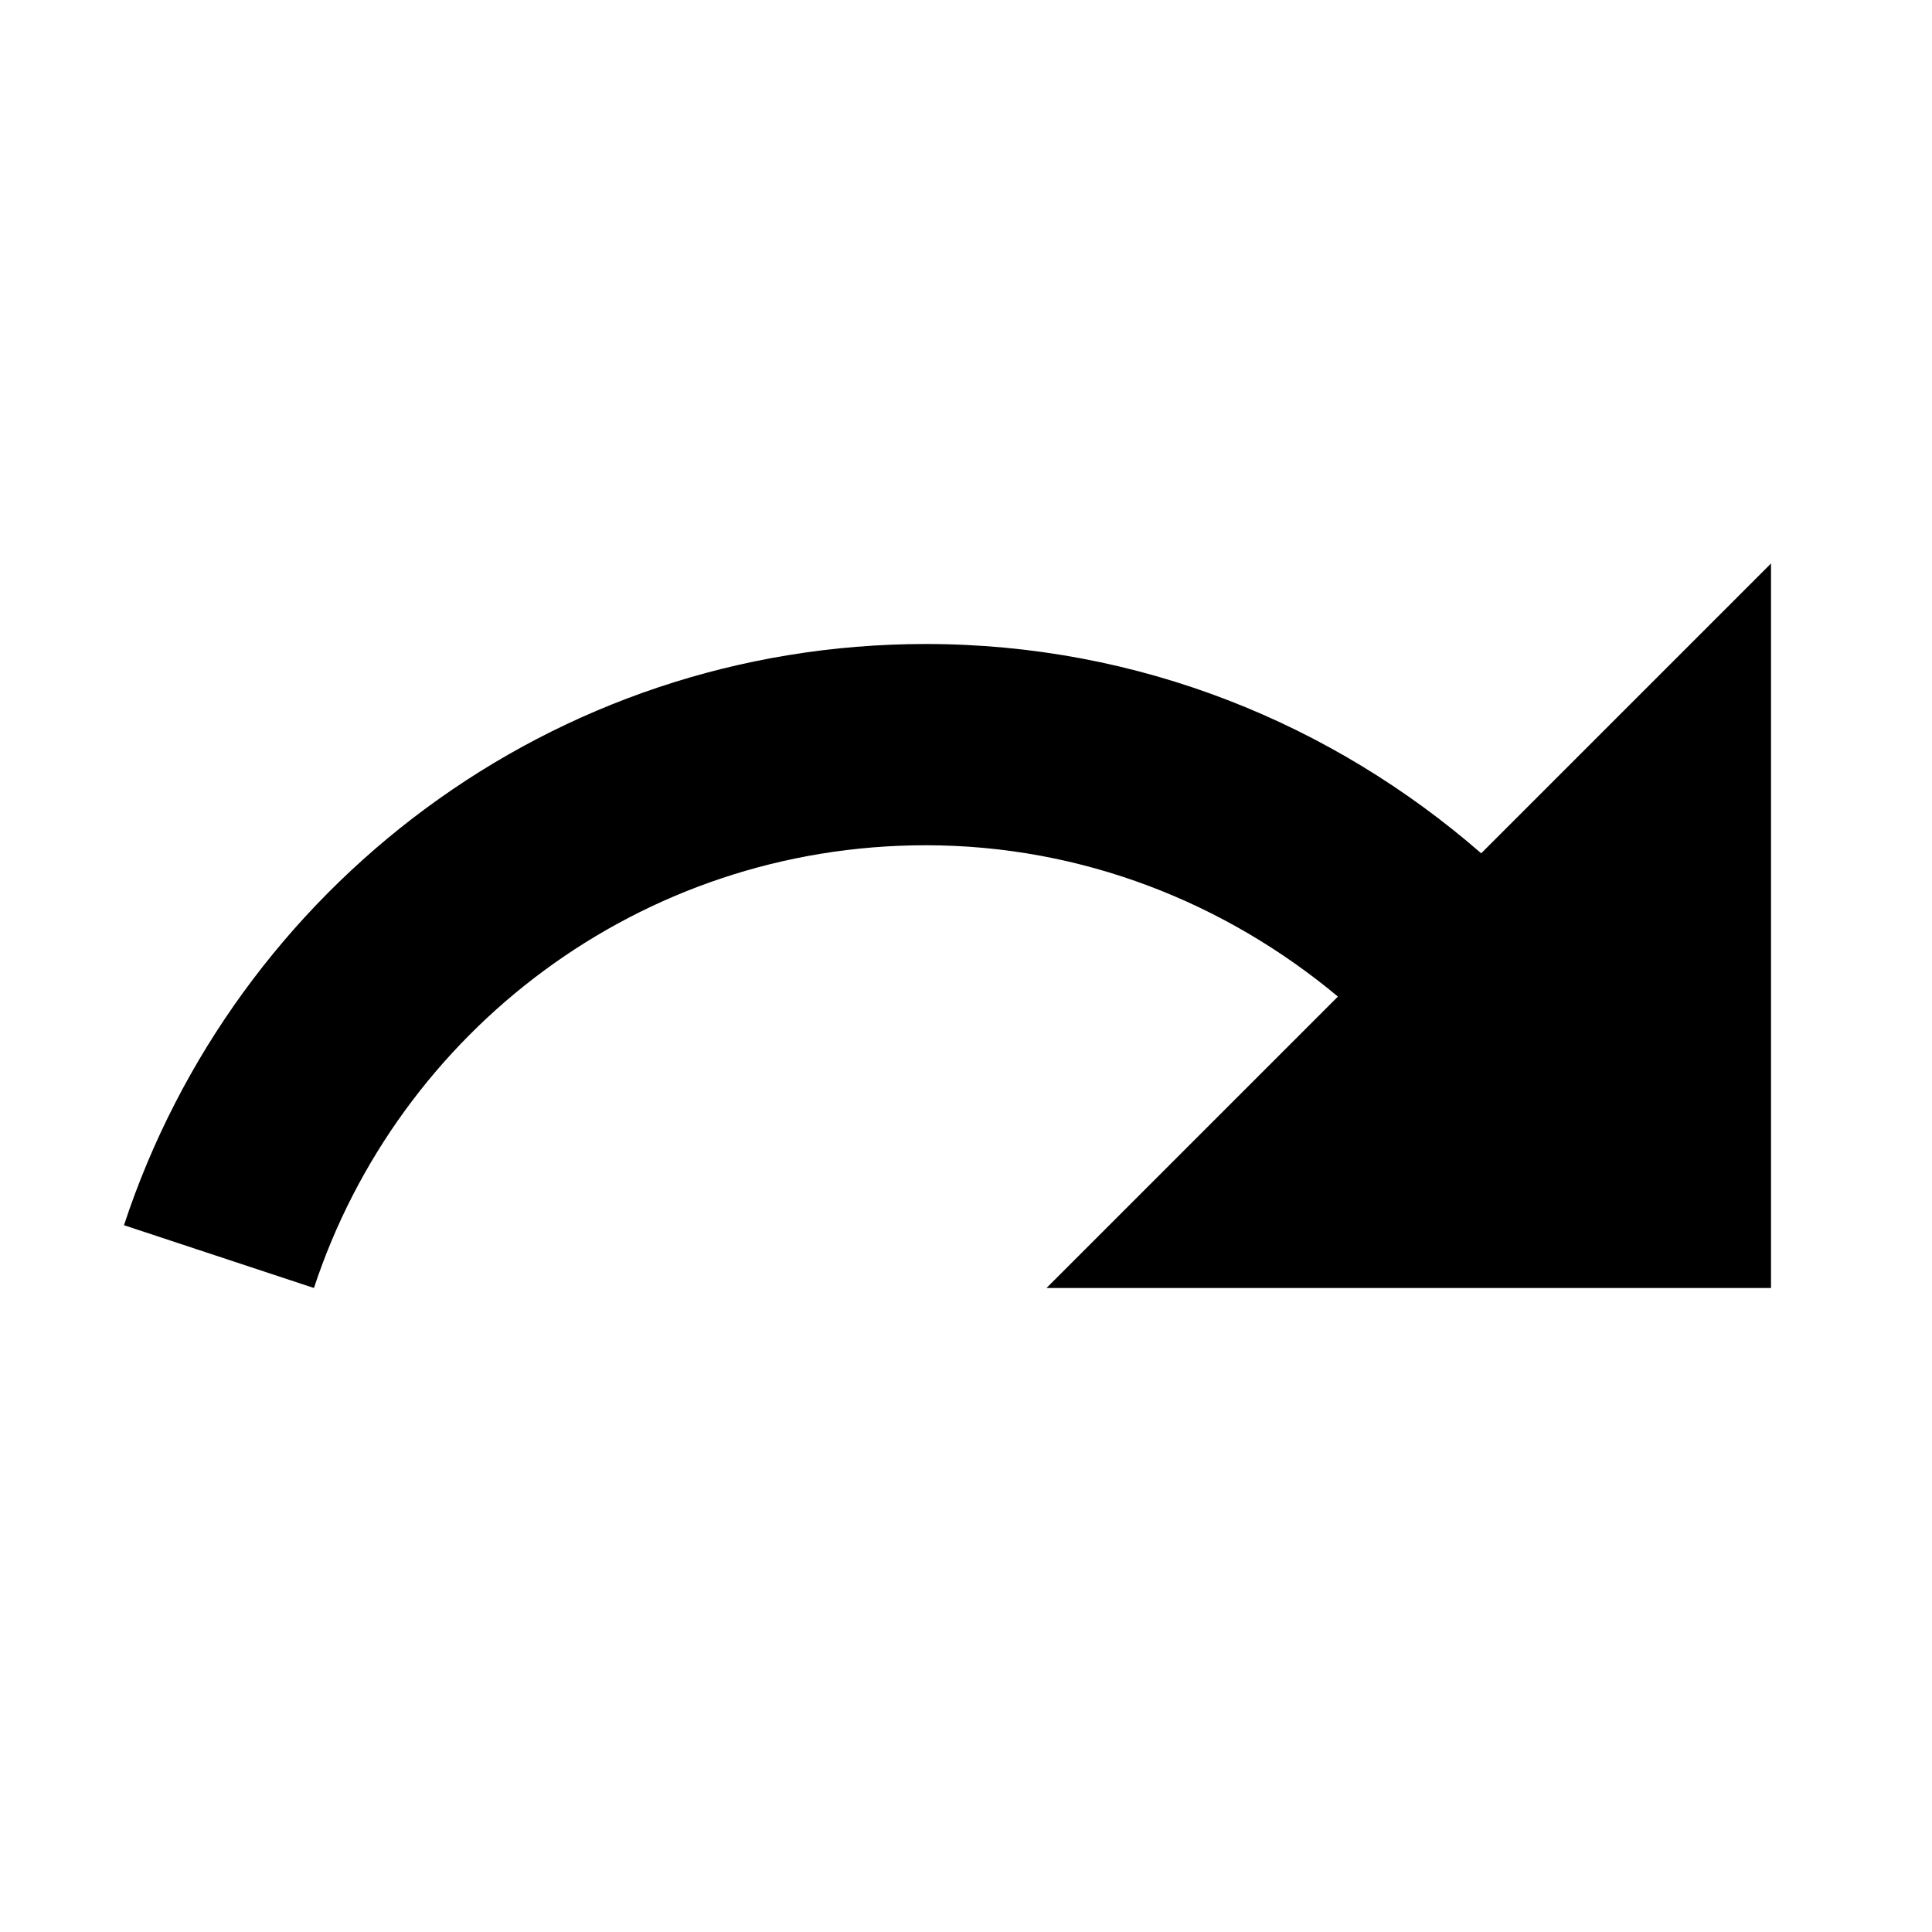
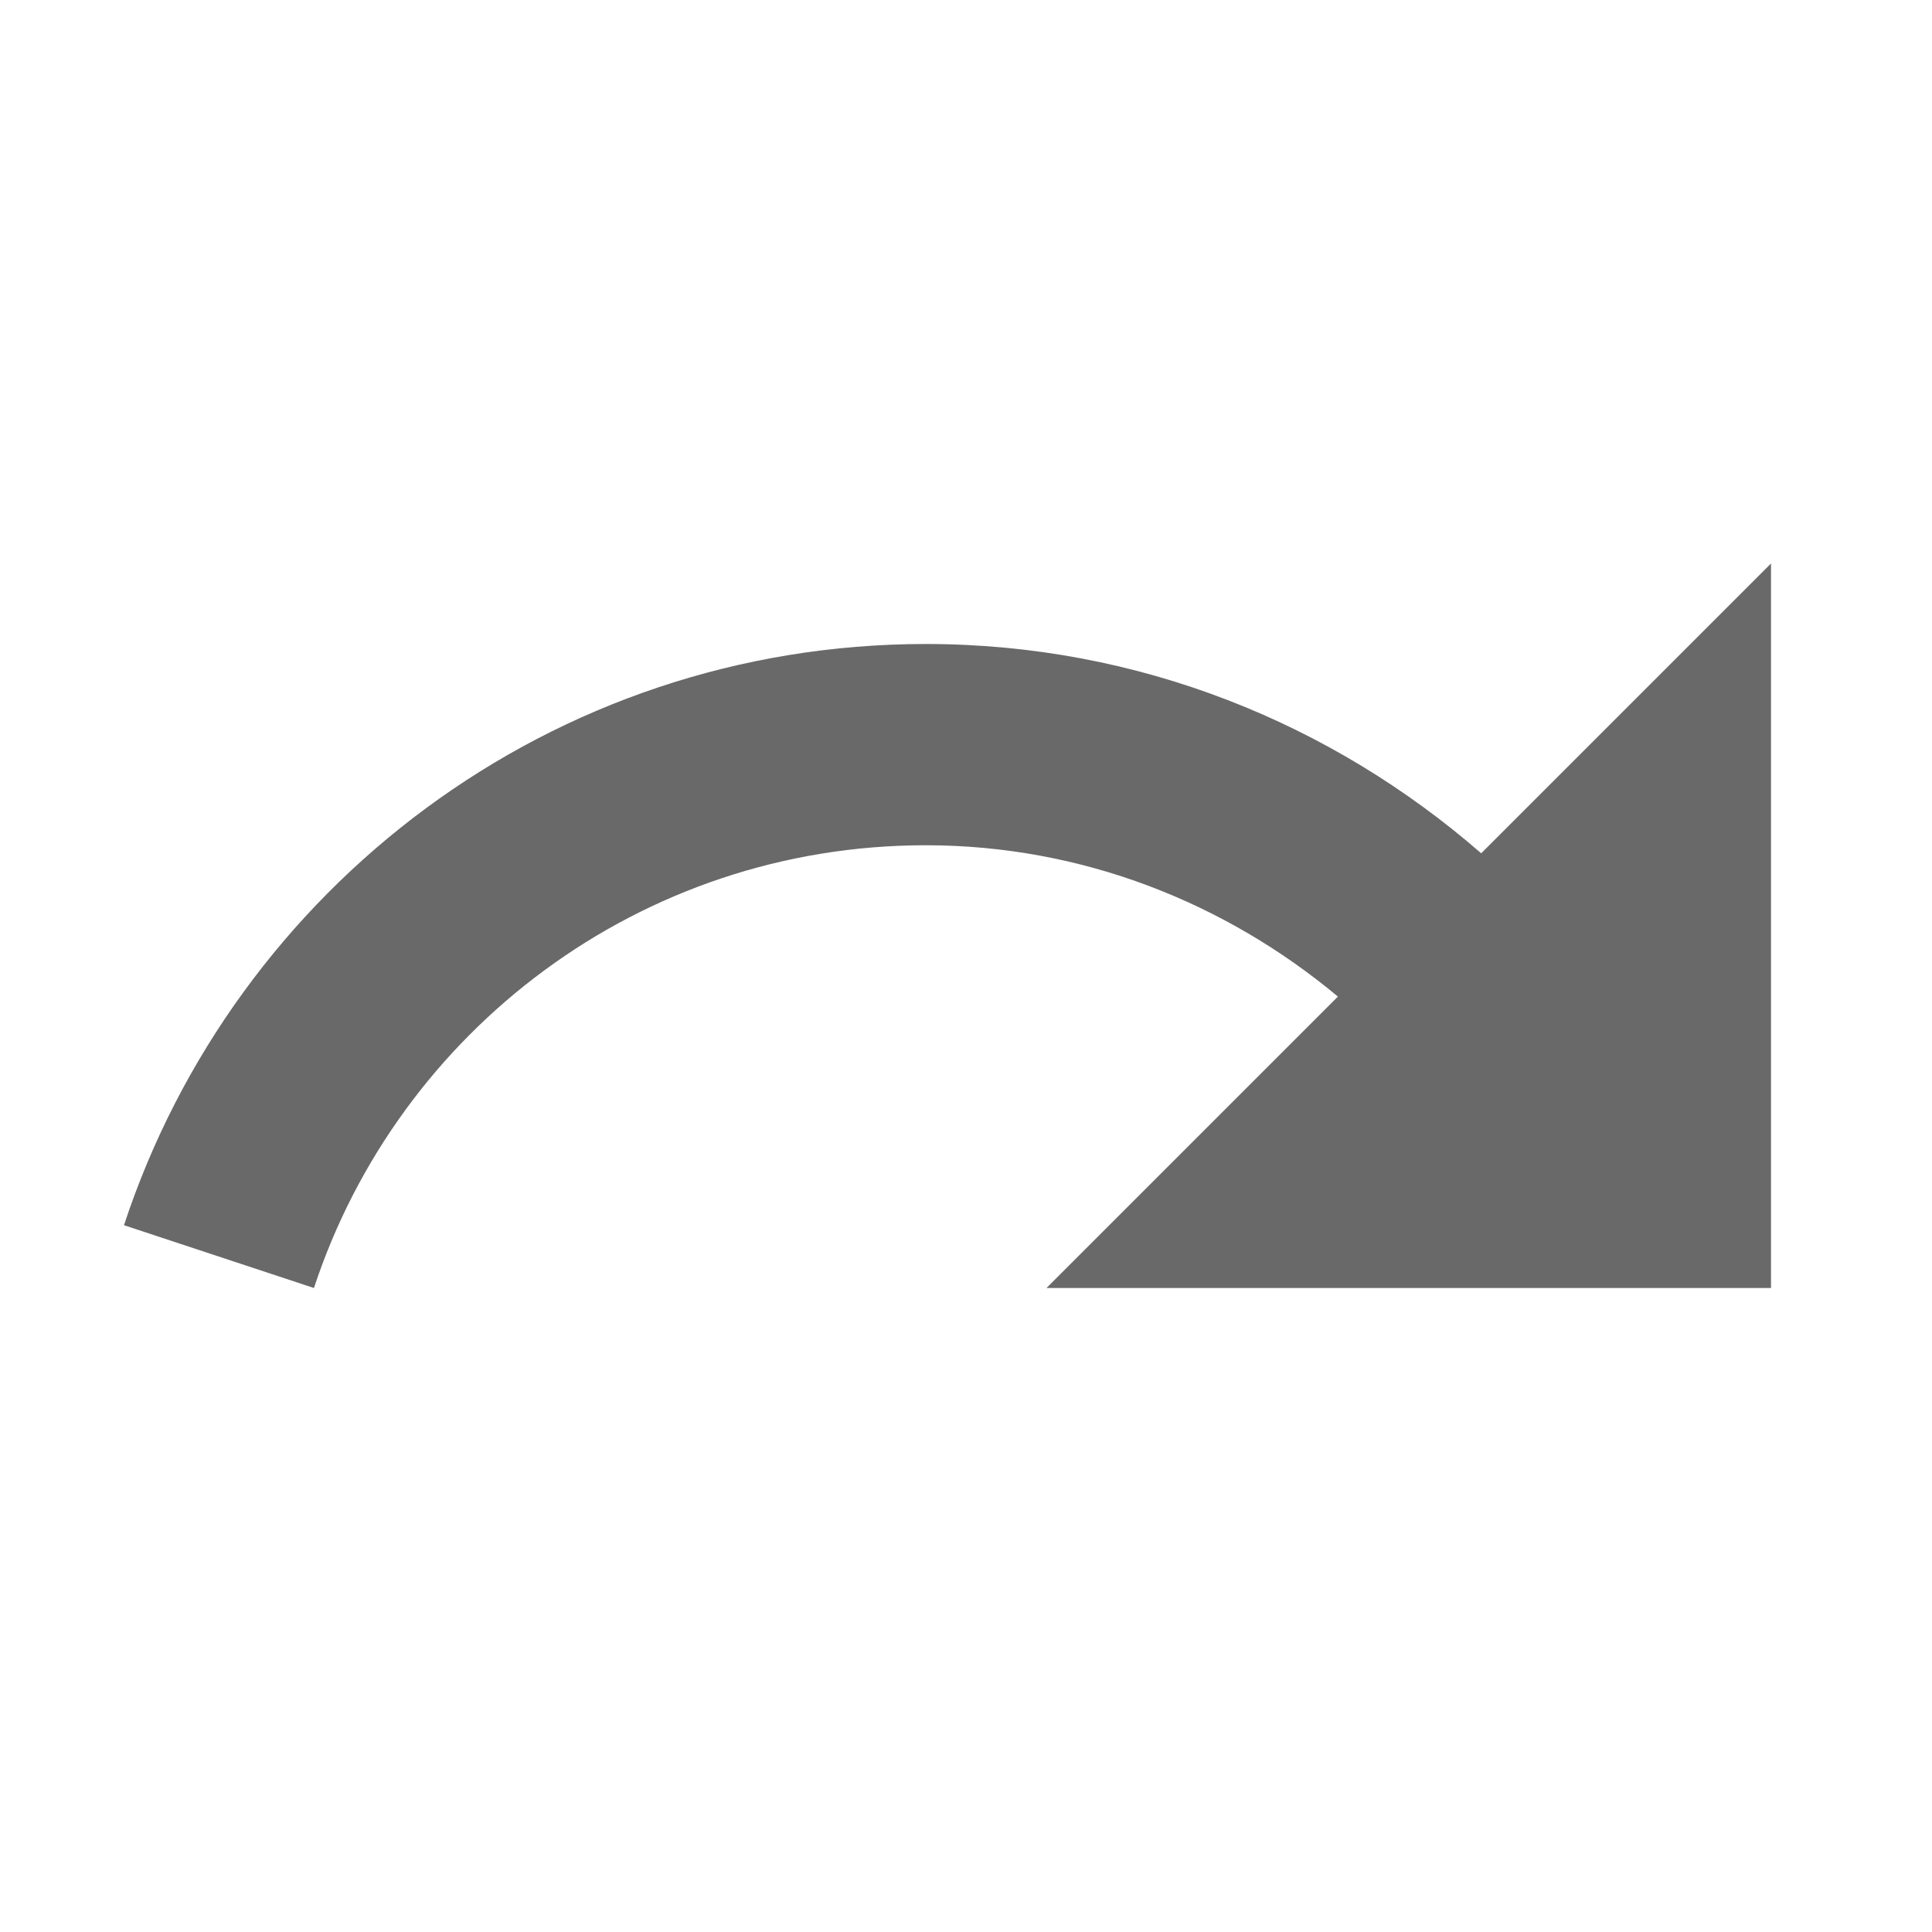
- <svg xmlns="http://www.w3.org/2000/svg" height="48px" viewBox="0 0 24 24" width="48px" fill="#000000">
+ <svg xmlns="http://www.w3.org/2000/svg" height="48px" viewBox="0 0 24 24" width="48px" fill="dimgrey">
  <path d="M0 0h24v24H0V0z" fill="none" />
  <path d="M18.4 10.6C16.55 8.99 14.15 8 11.5 8c-4.65 0-8.58 3.03-9.96 7.22L3.9 16c1.05-3.19 4.05-5.5 7.6-5.5 1.95 0 3.73.72 5.12 1.88L13 16h9V7l-3.6 3.6z" />
</svg>
